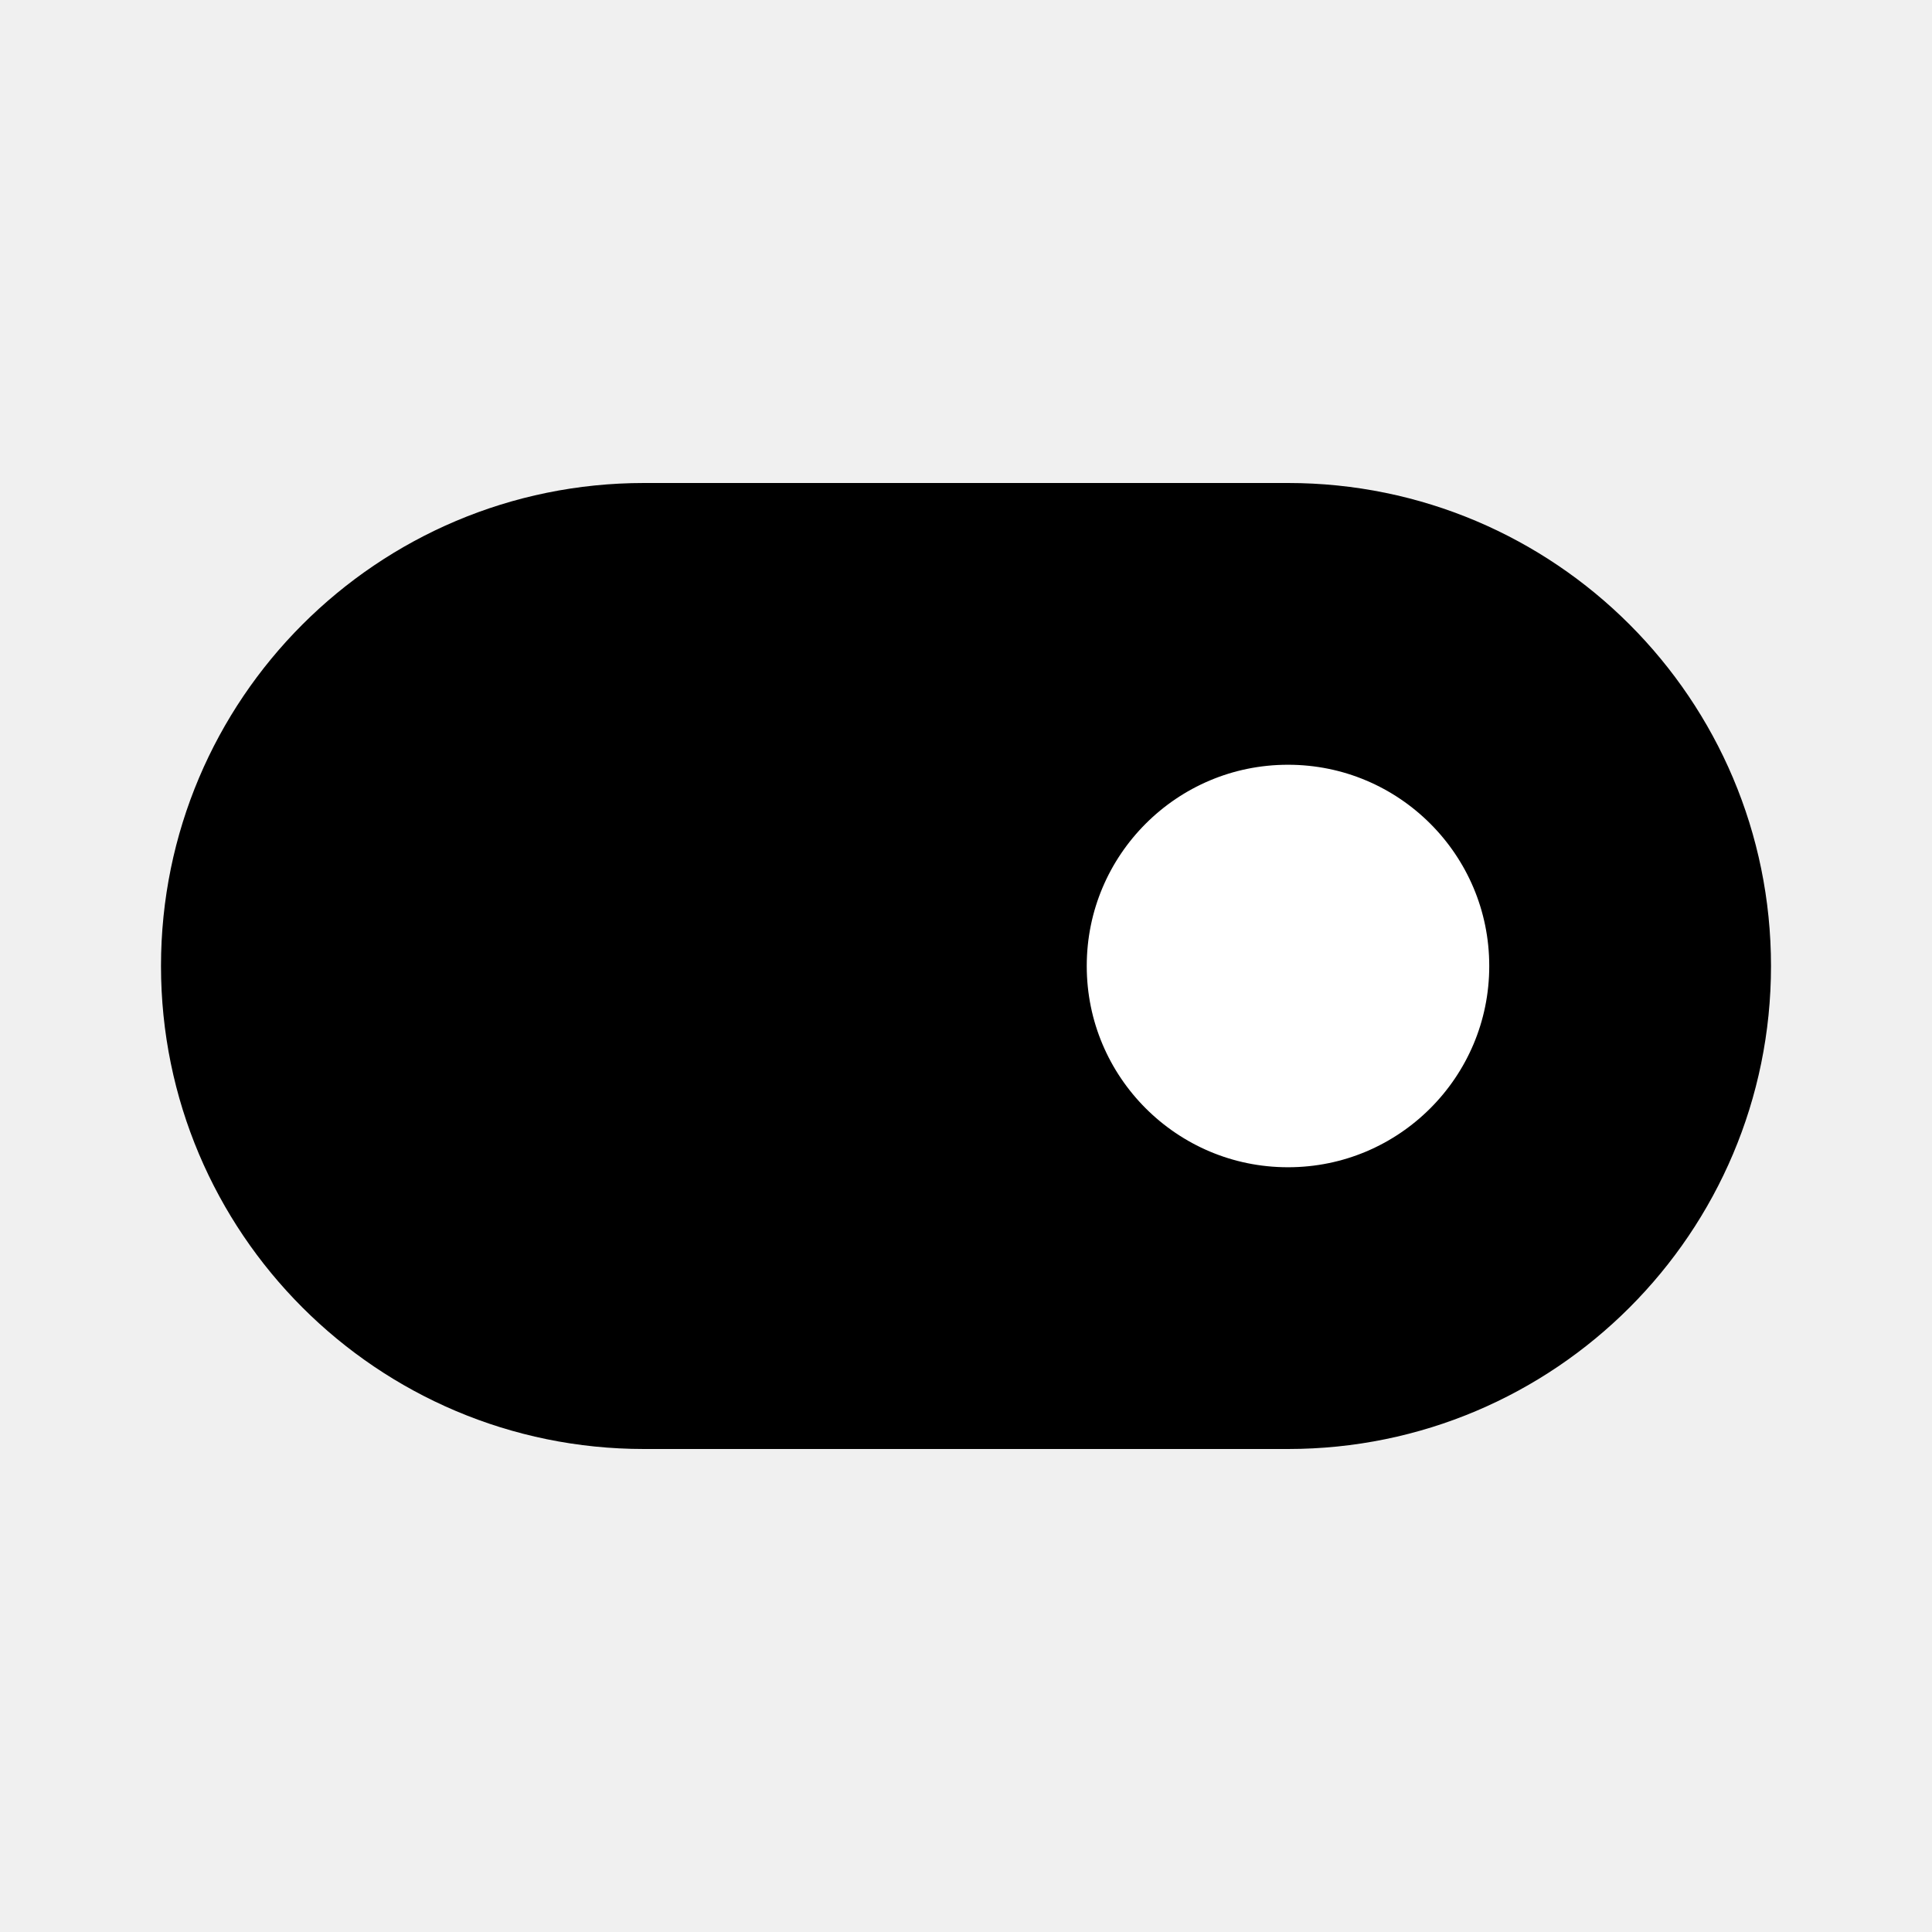
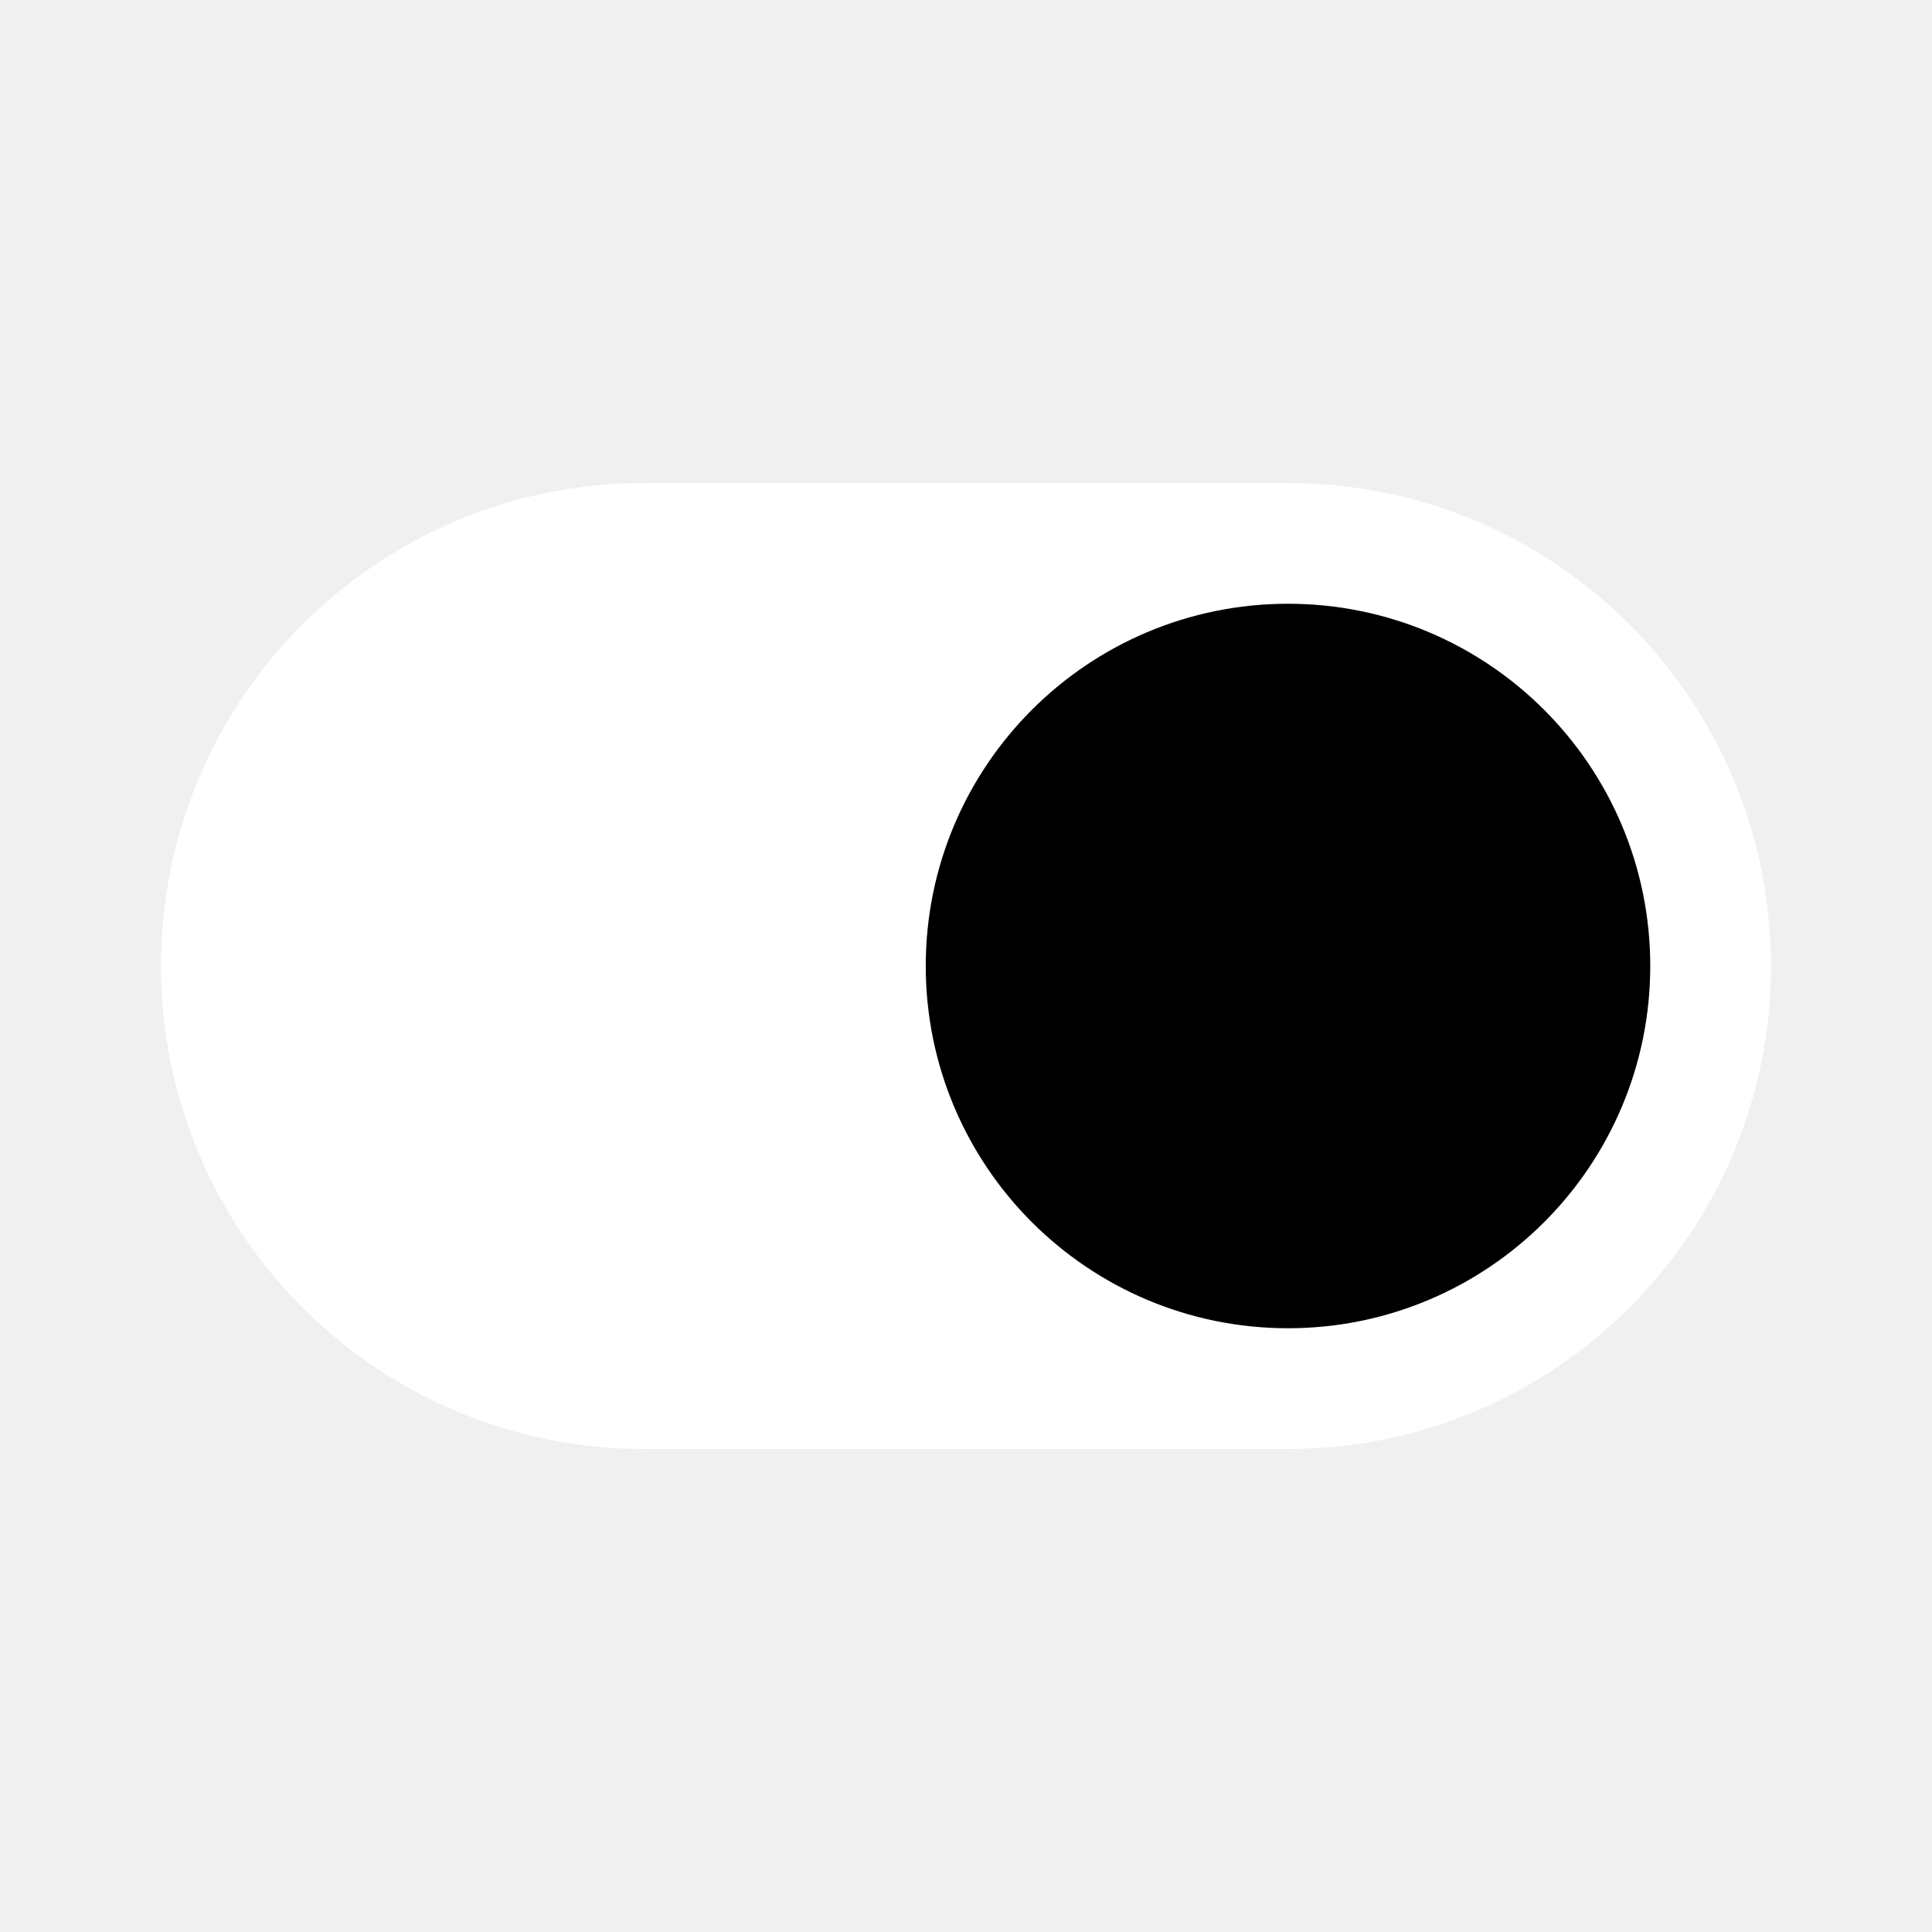
<svg xmlns="http://www.w3.org/2000/svg" class="icon icon-tabler icon-tabler-toggle-right" width="24" height="24" viewBox="0 0 24 24" stroke-width="2" stroke="currentColor" fill="none" stroke-linecap="round" stroke-linejoin="round">
  <path stroke="none" d="M0 0h24v24H0z" />
-   <rect stroke="none" x="2" y="6" width="20" height="12" rx="6" fill="black" />
-   <circle cx="16" cy="12" r="3.5" fill="white" />
+   <rect stroke="none" x="2" y="6" width="20" height="12" rx="6" fill="white" />
+   <circle cx="16" cy="12" r="3.5" fill="black" />
</svg>
